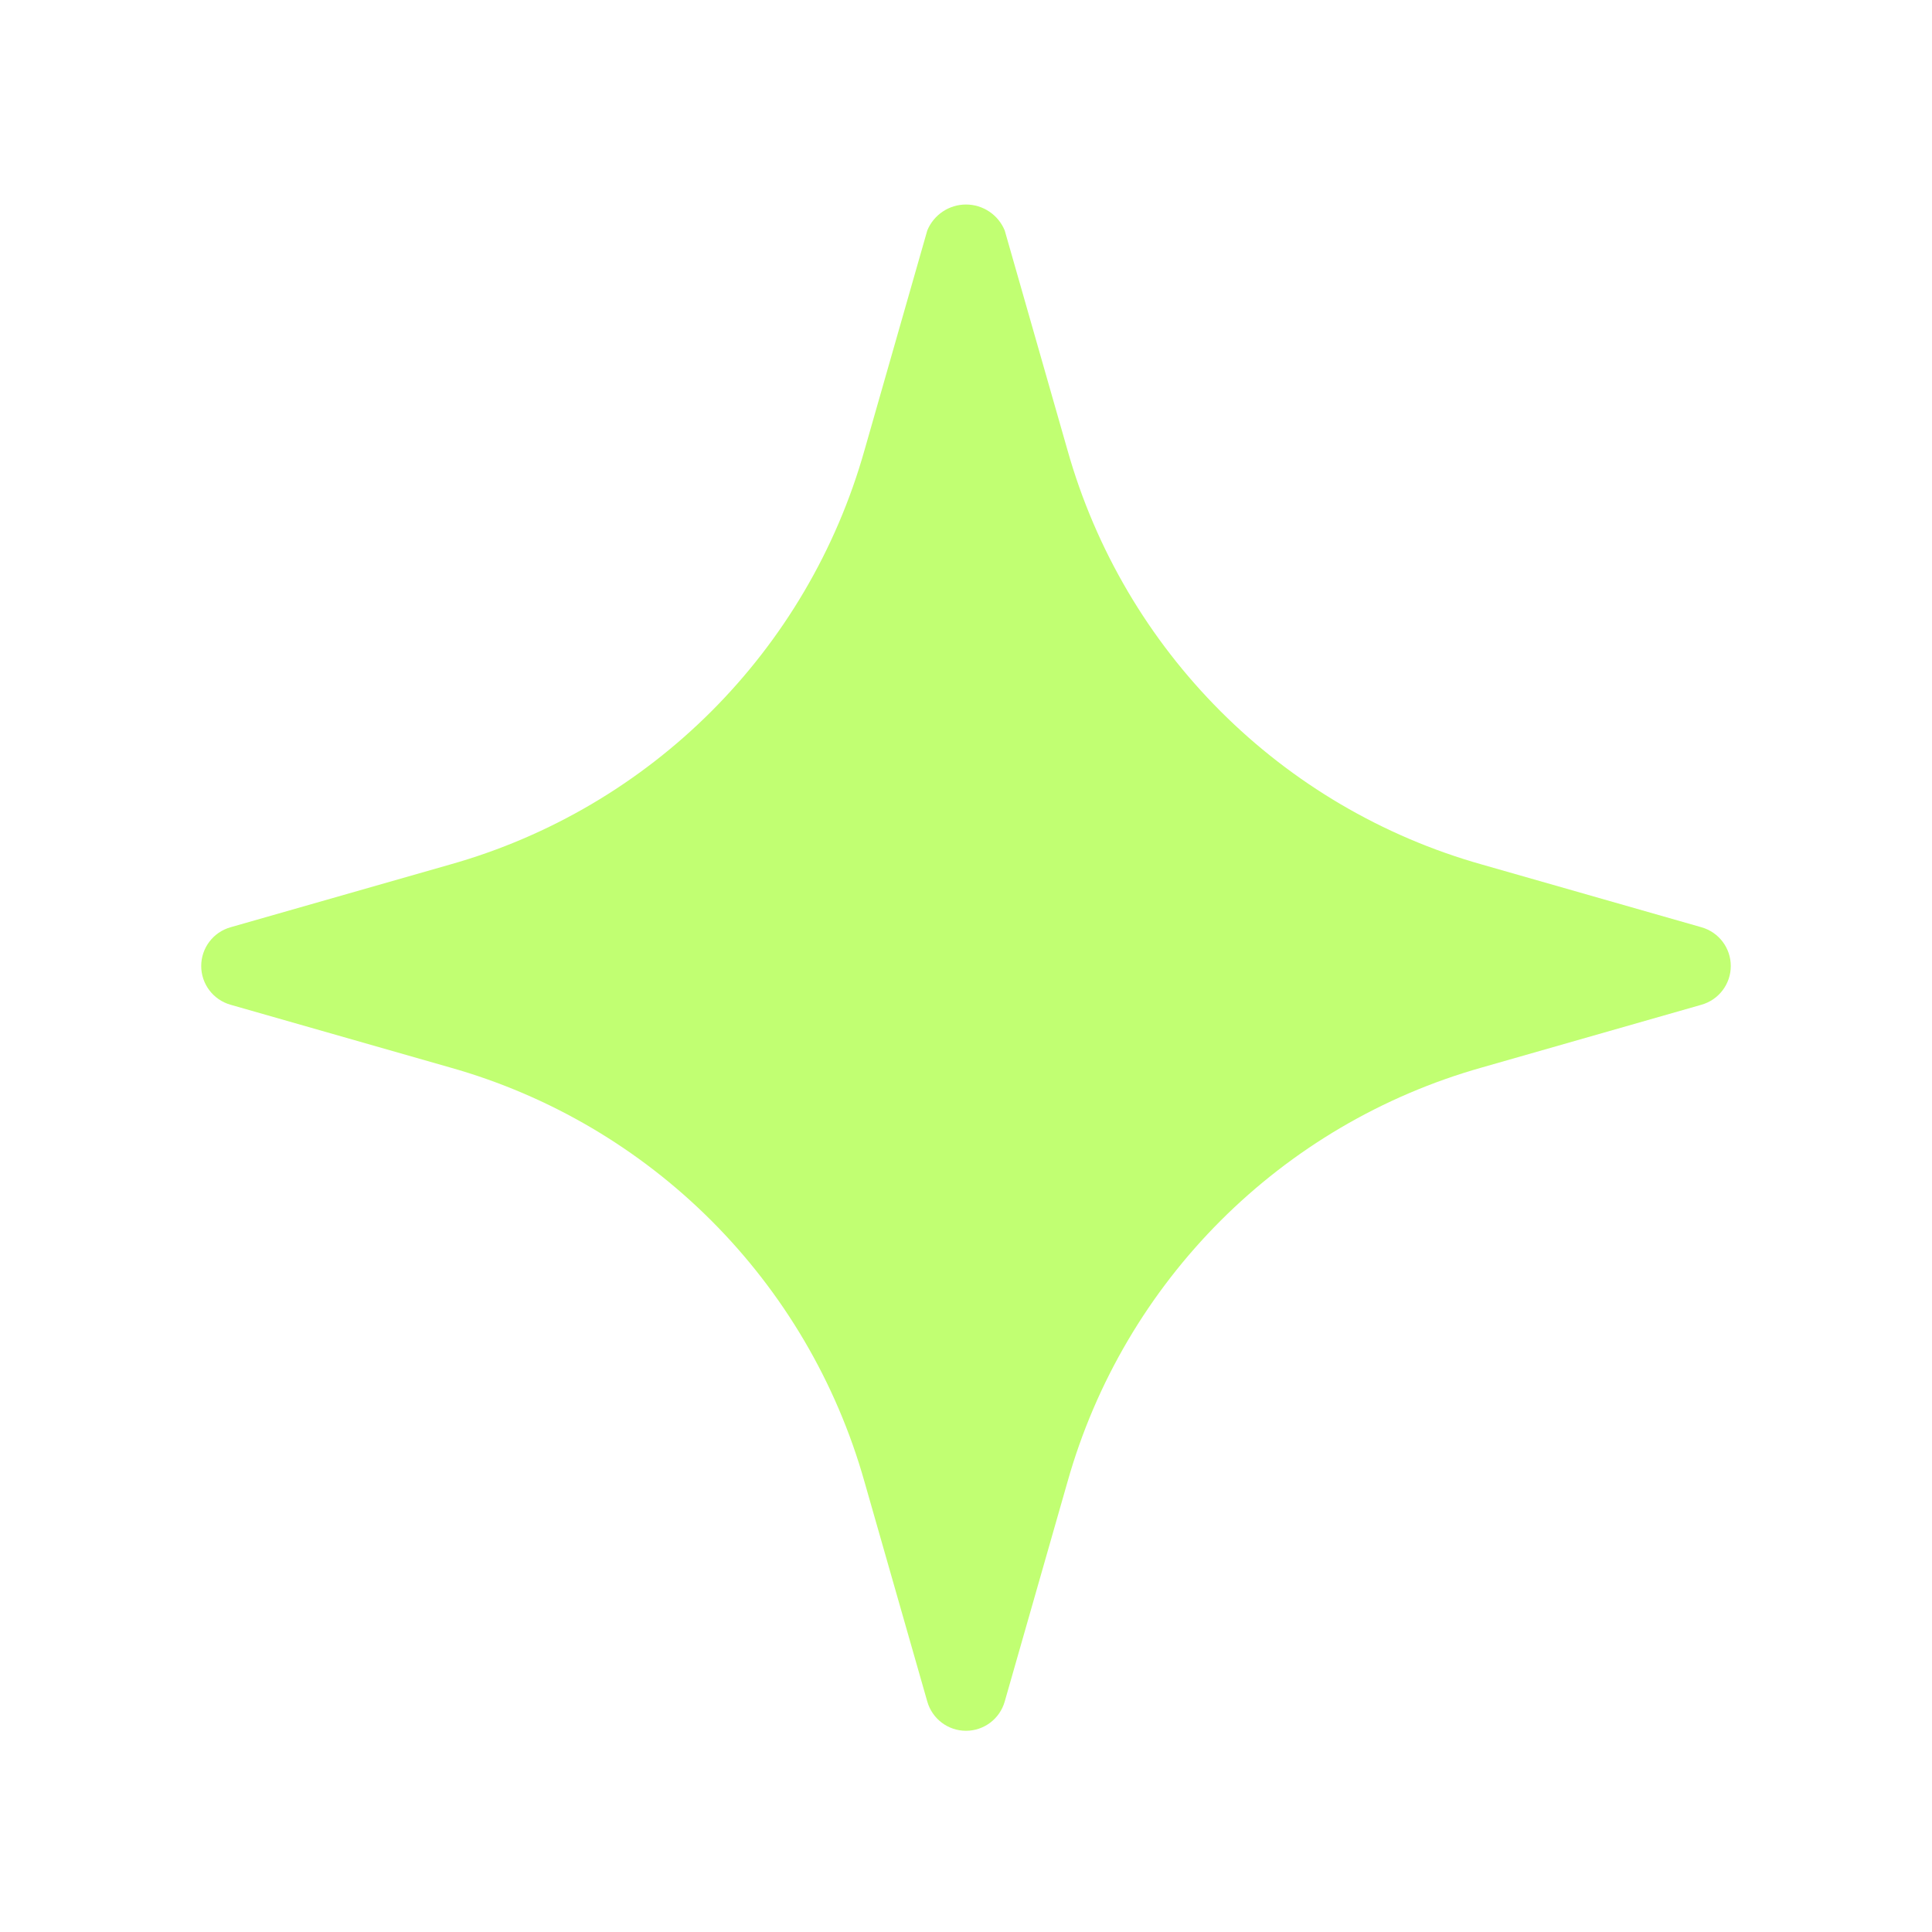
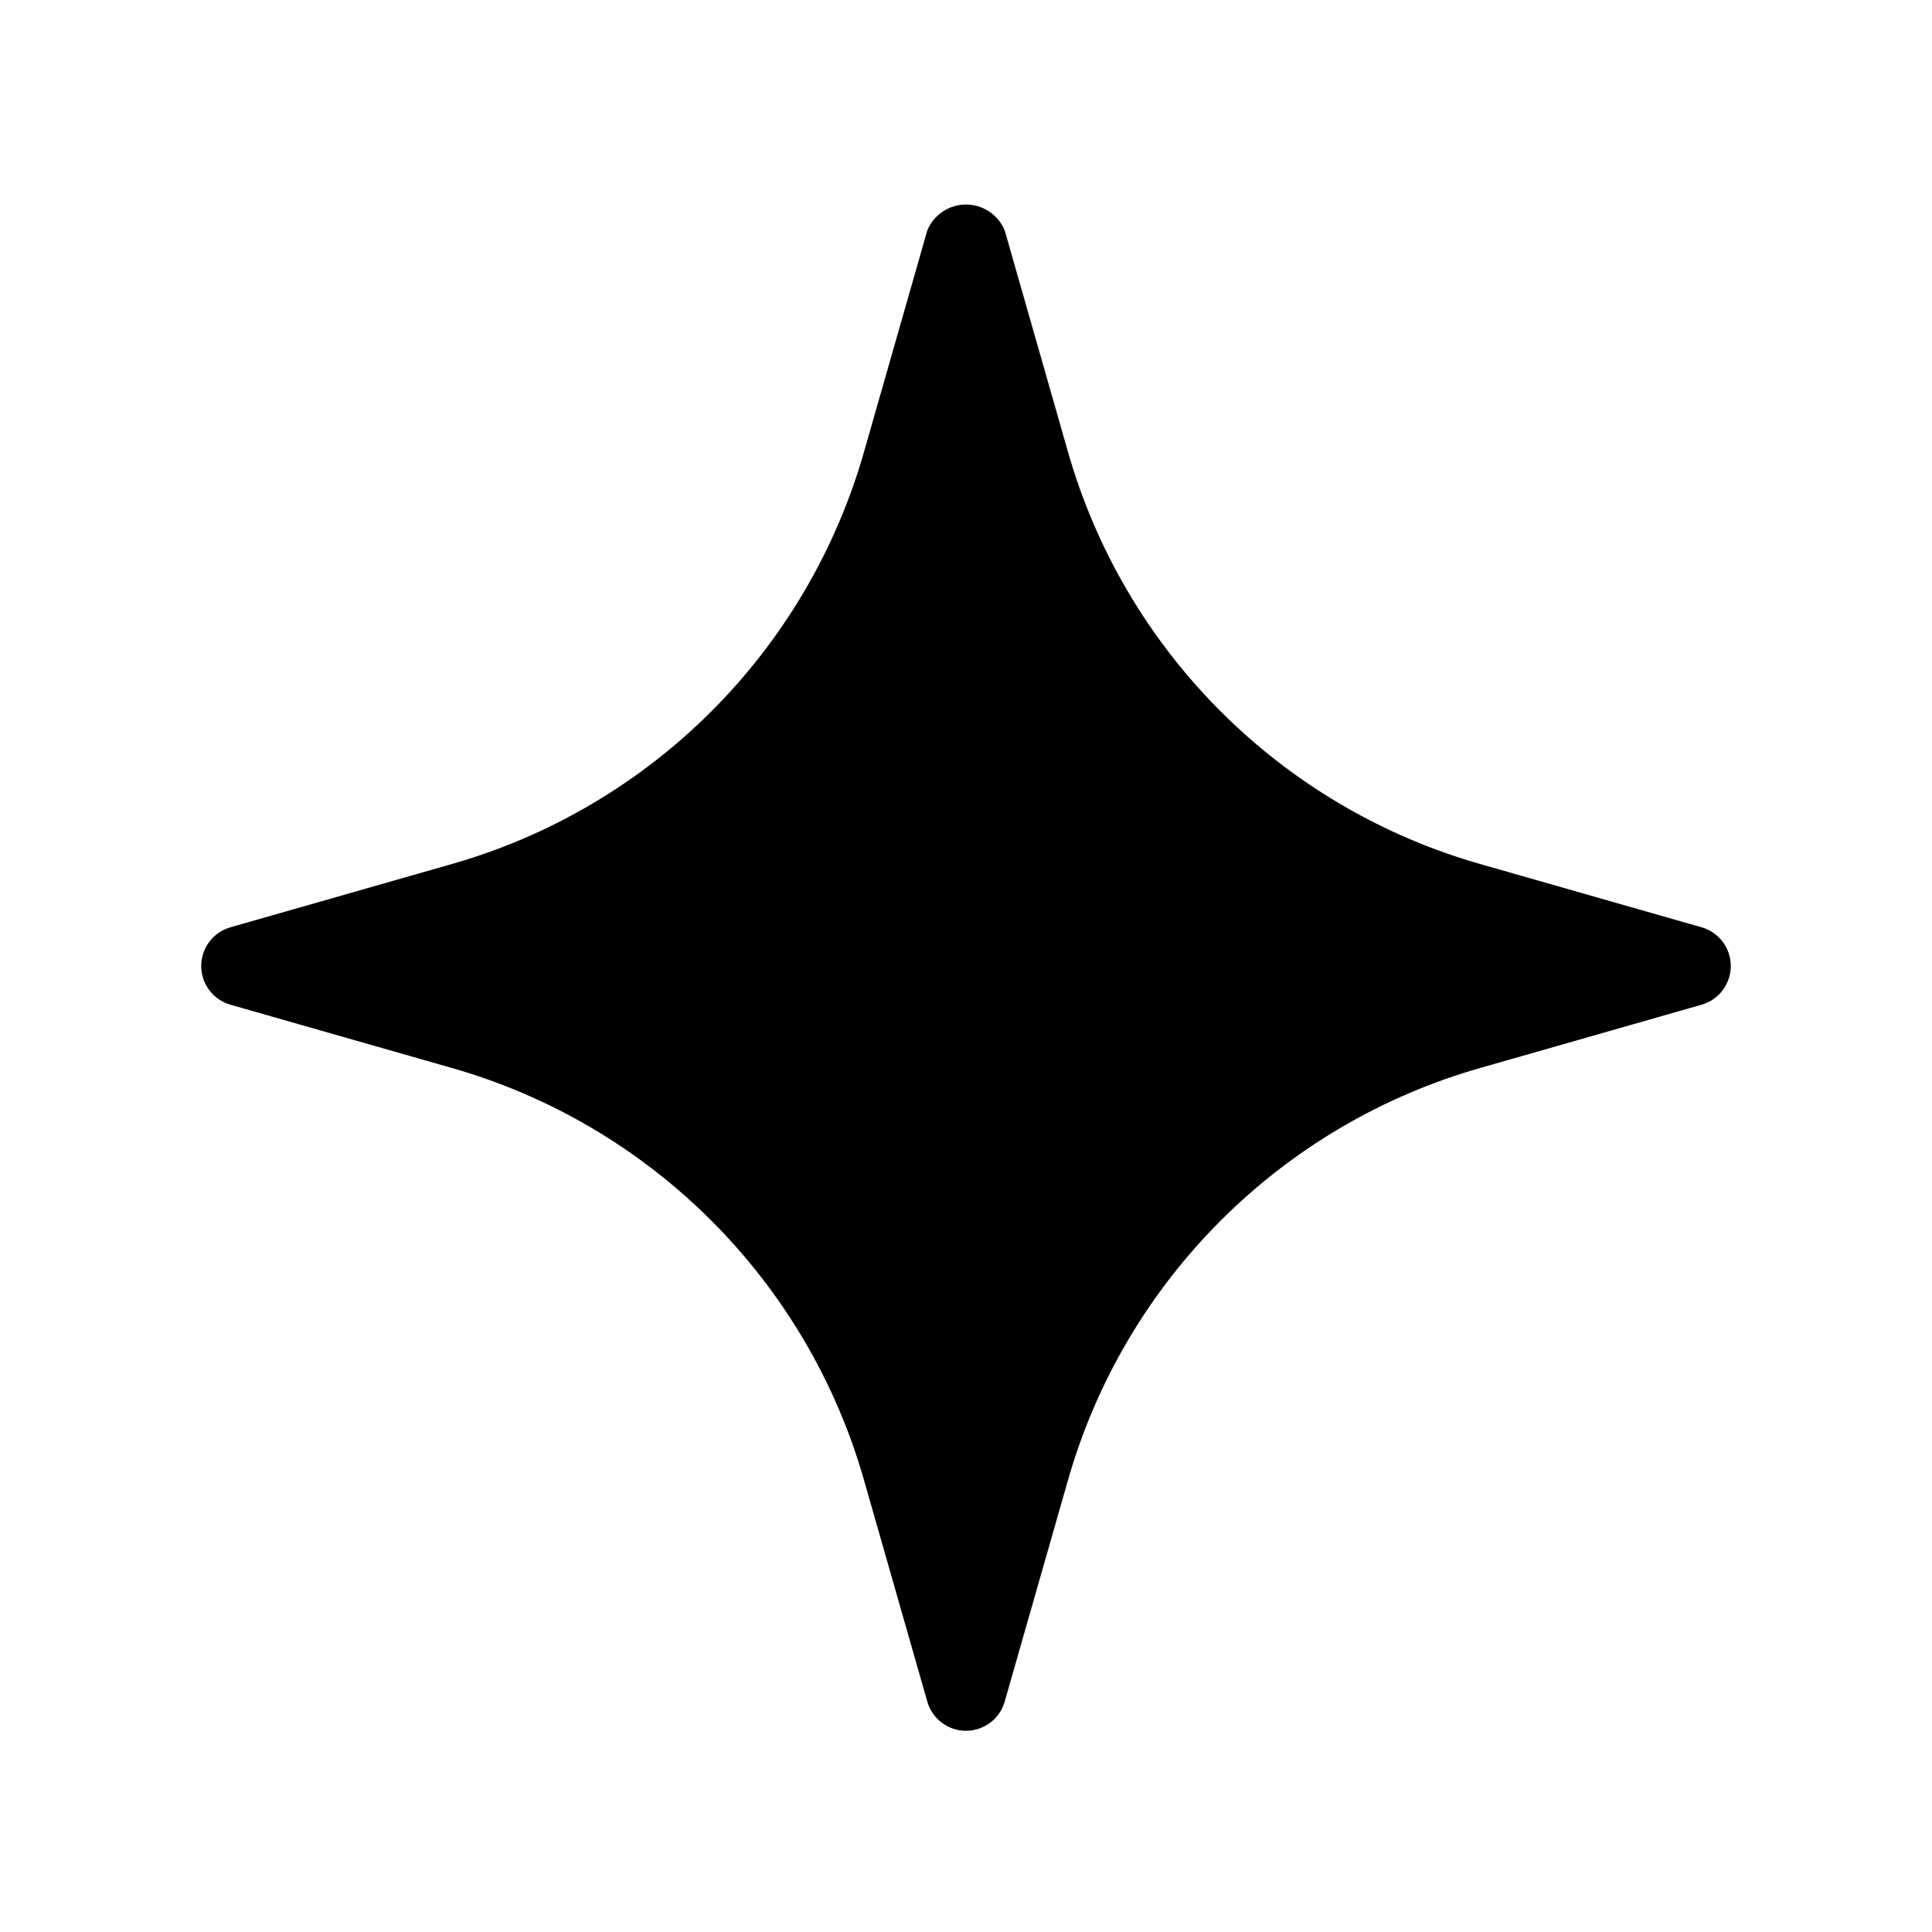
- <svg xmlns="http://www.w3.org/2000/svg" id="Layer" height="512" viewBox="0 0 24 24" width="512">
-   <path id="sparkle" d="m21.137 11.519-2.726-.779a7.453 7.453 0 0 1 -5.151-5.151l-.779-2.726a.52.52 0 0 0 -.962 0l-.779 2.726a7.453 7.453 0 0 1 -5.151 5.151l-2.726.779a.5.5 0 0 0 0 .962l2.726.779a7.453 7.453 0 0 1 5.151 5.151l.779 2.726a.5.5 0 0 0 .962 0l.779-2.726a7.453 7.453 0 0 1 5.151-5.151l2.726-.779a.5.5 0 0 0 0-.962z" fill="#C1FF72" />
+ <svg xmlns="http://www.w3.org/2000/svg" id="Layer" class="fill-current" height="512" viewBox="0 0 24 24" width="512">
+   <path id="sparkle" d="m21.137 11.519-2.726-.779a7.453 7.453 0 0 1 -5.151-5.151l-.779-2.726a.52.52 0 0 0 -.962 0l-.779 2.726a7.453 7.453 0 0 1 -5.151 5.151l-2.726.779a.5.5 0 0 0 0 .962l2.726.779a7.453 7.453 0 0 1 5.151 5.151l.779 2.726a.5.5 0 0 0 .962 0l.779-2.726a7.453 7.453 0 0 1 5.151-5.151l2.726-.779a.5.5 0 0 0 0-.962z" />
</svg>
